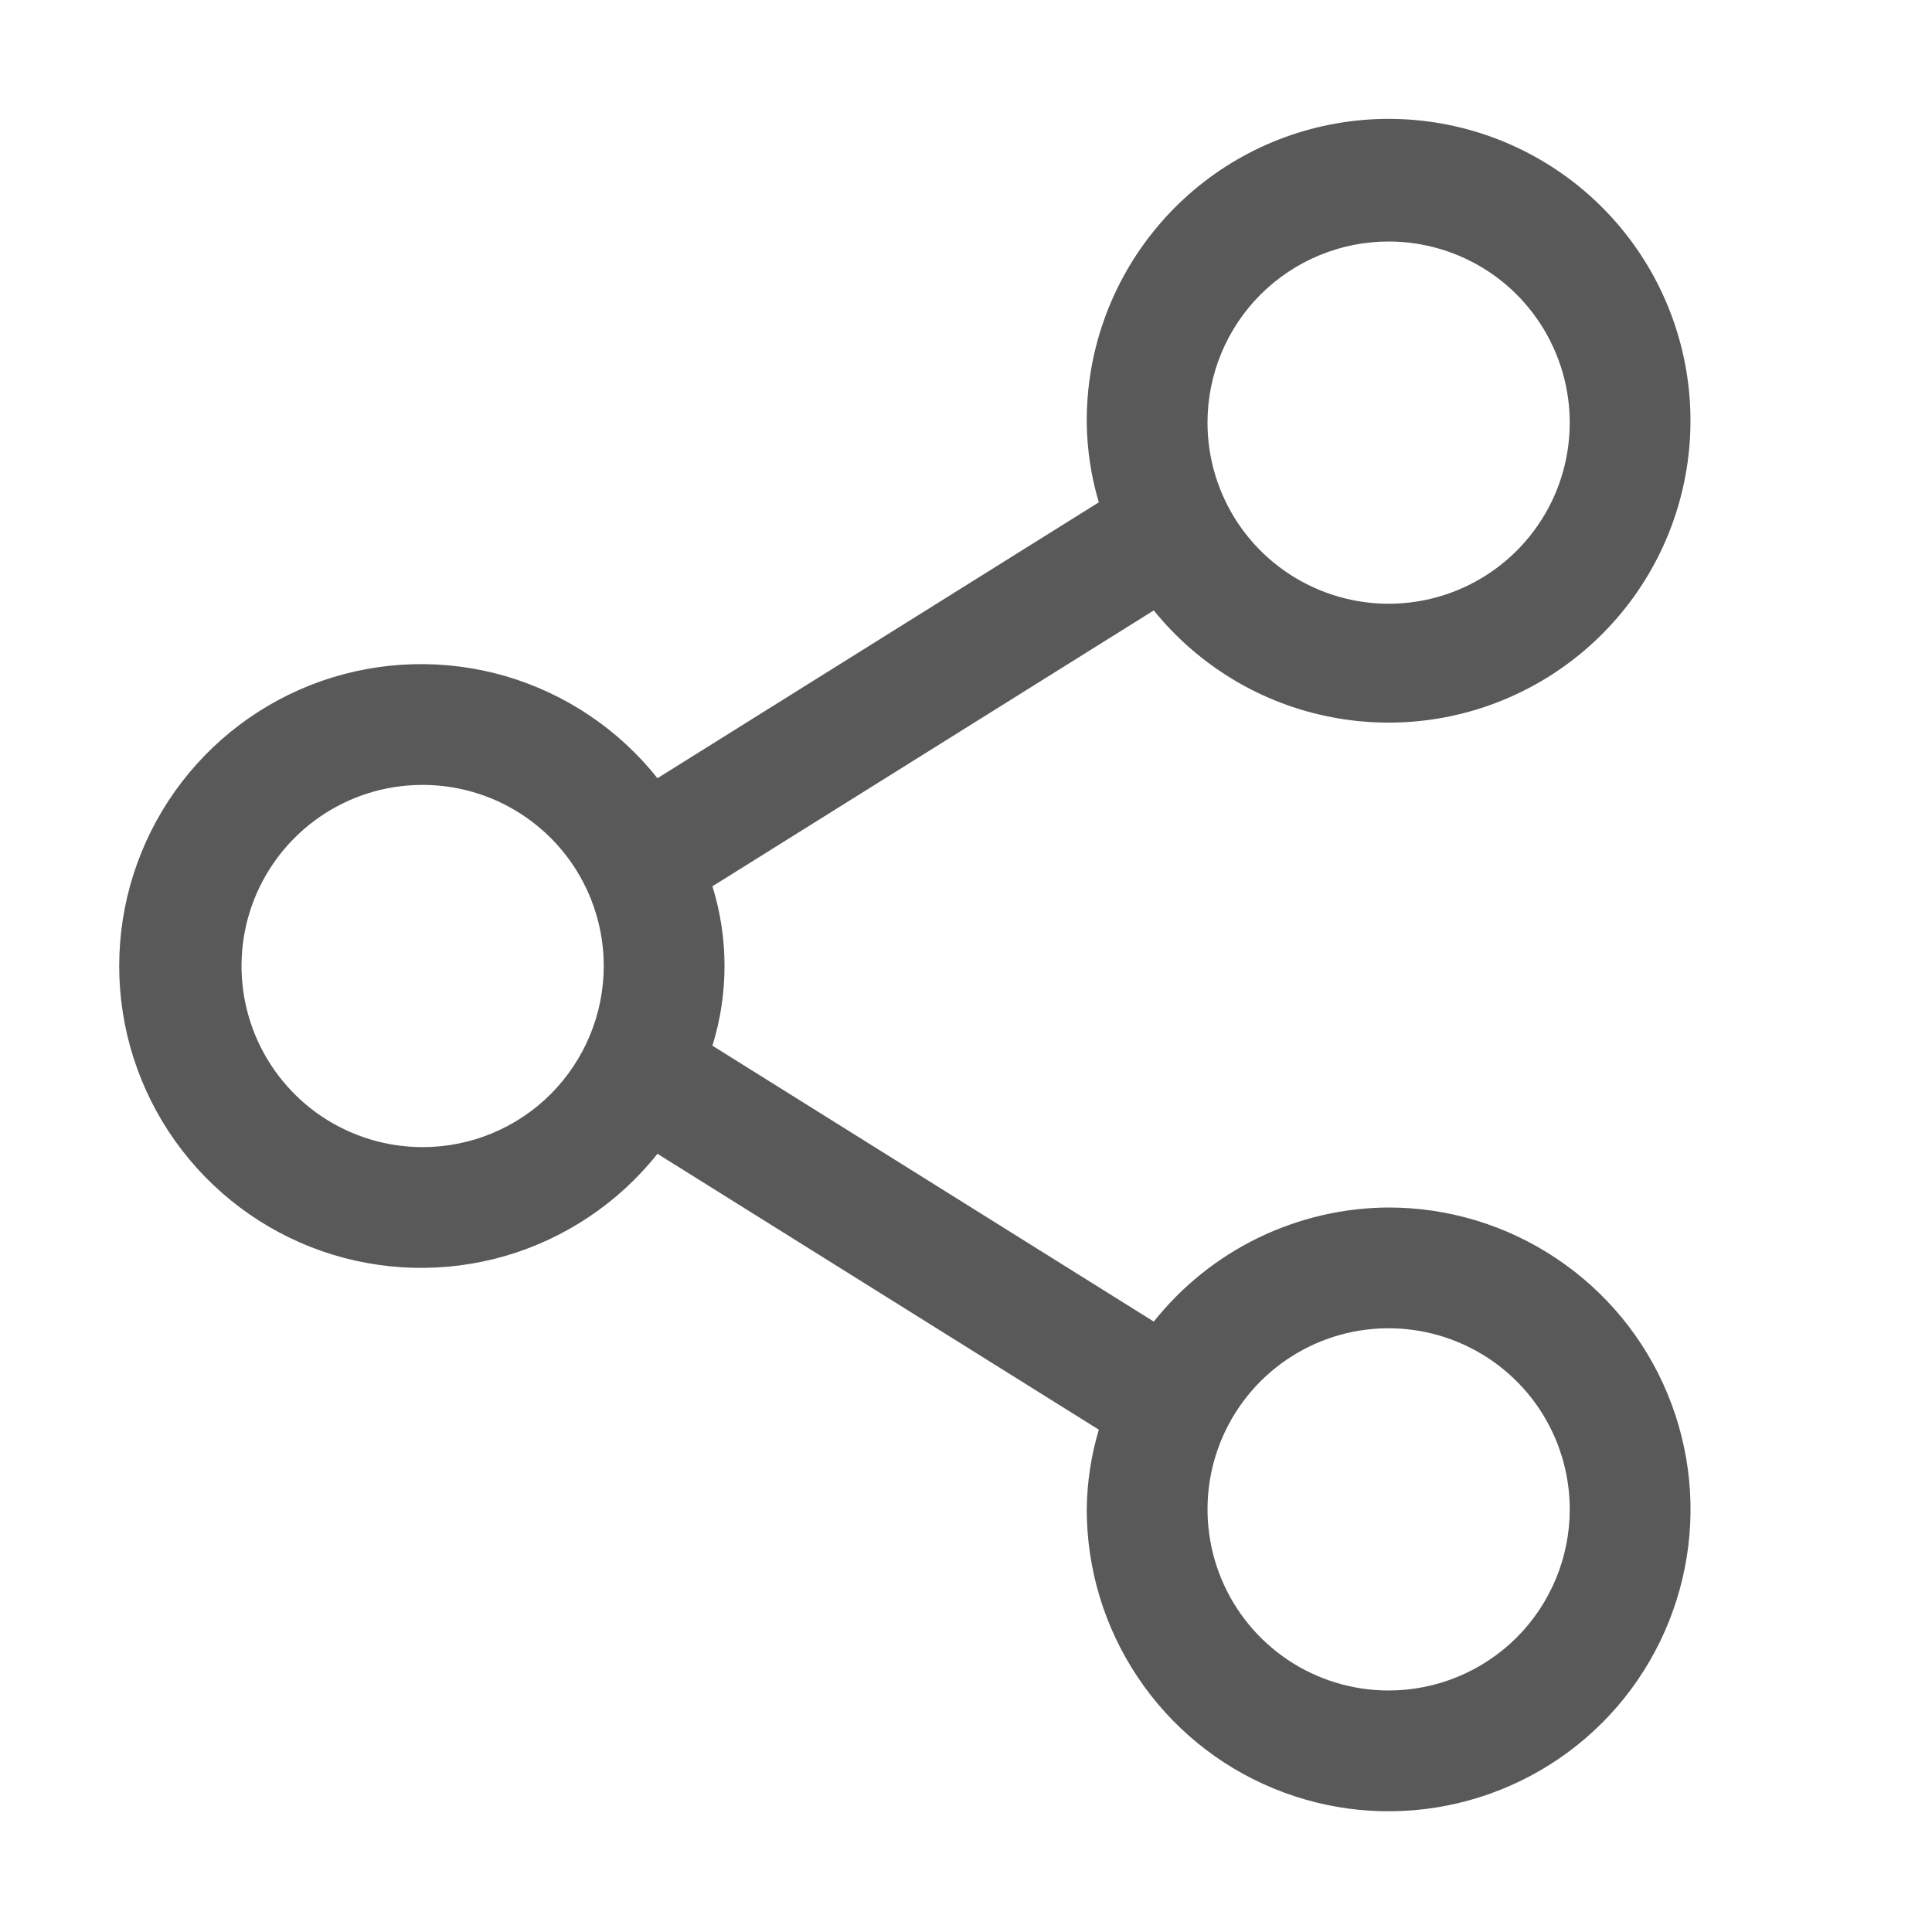
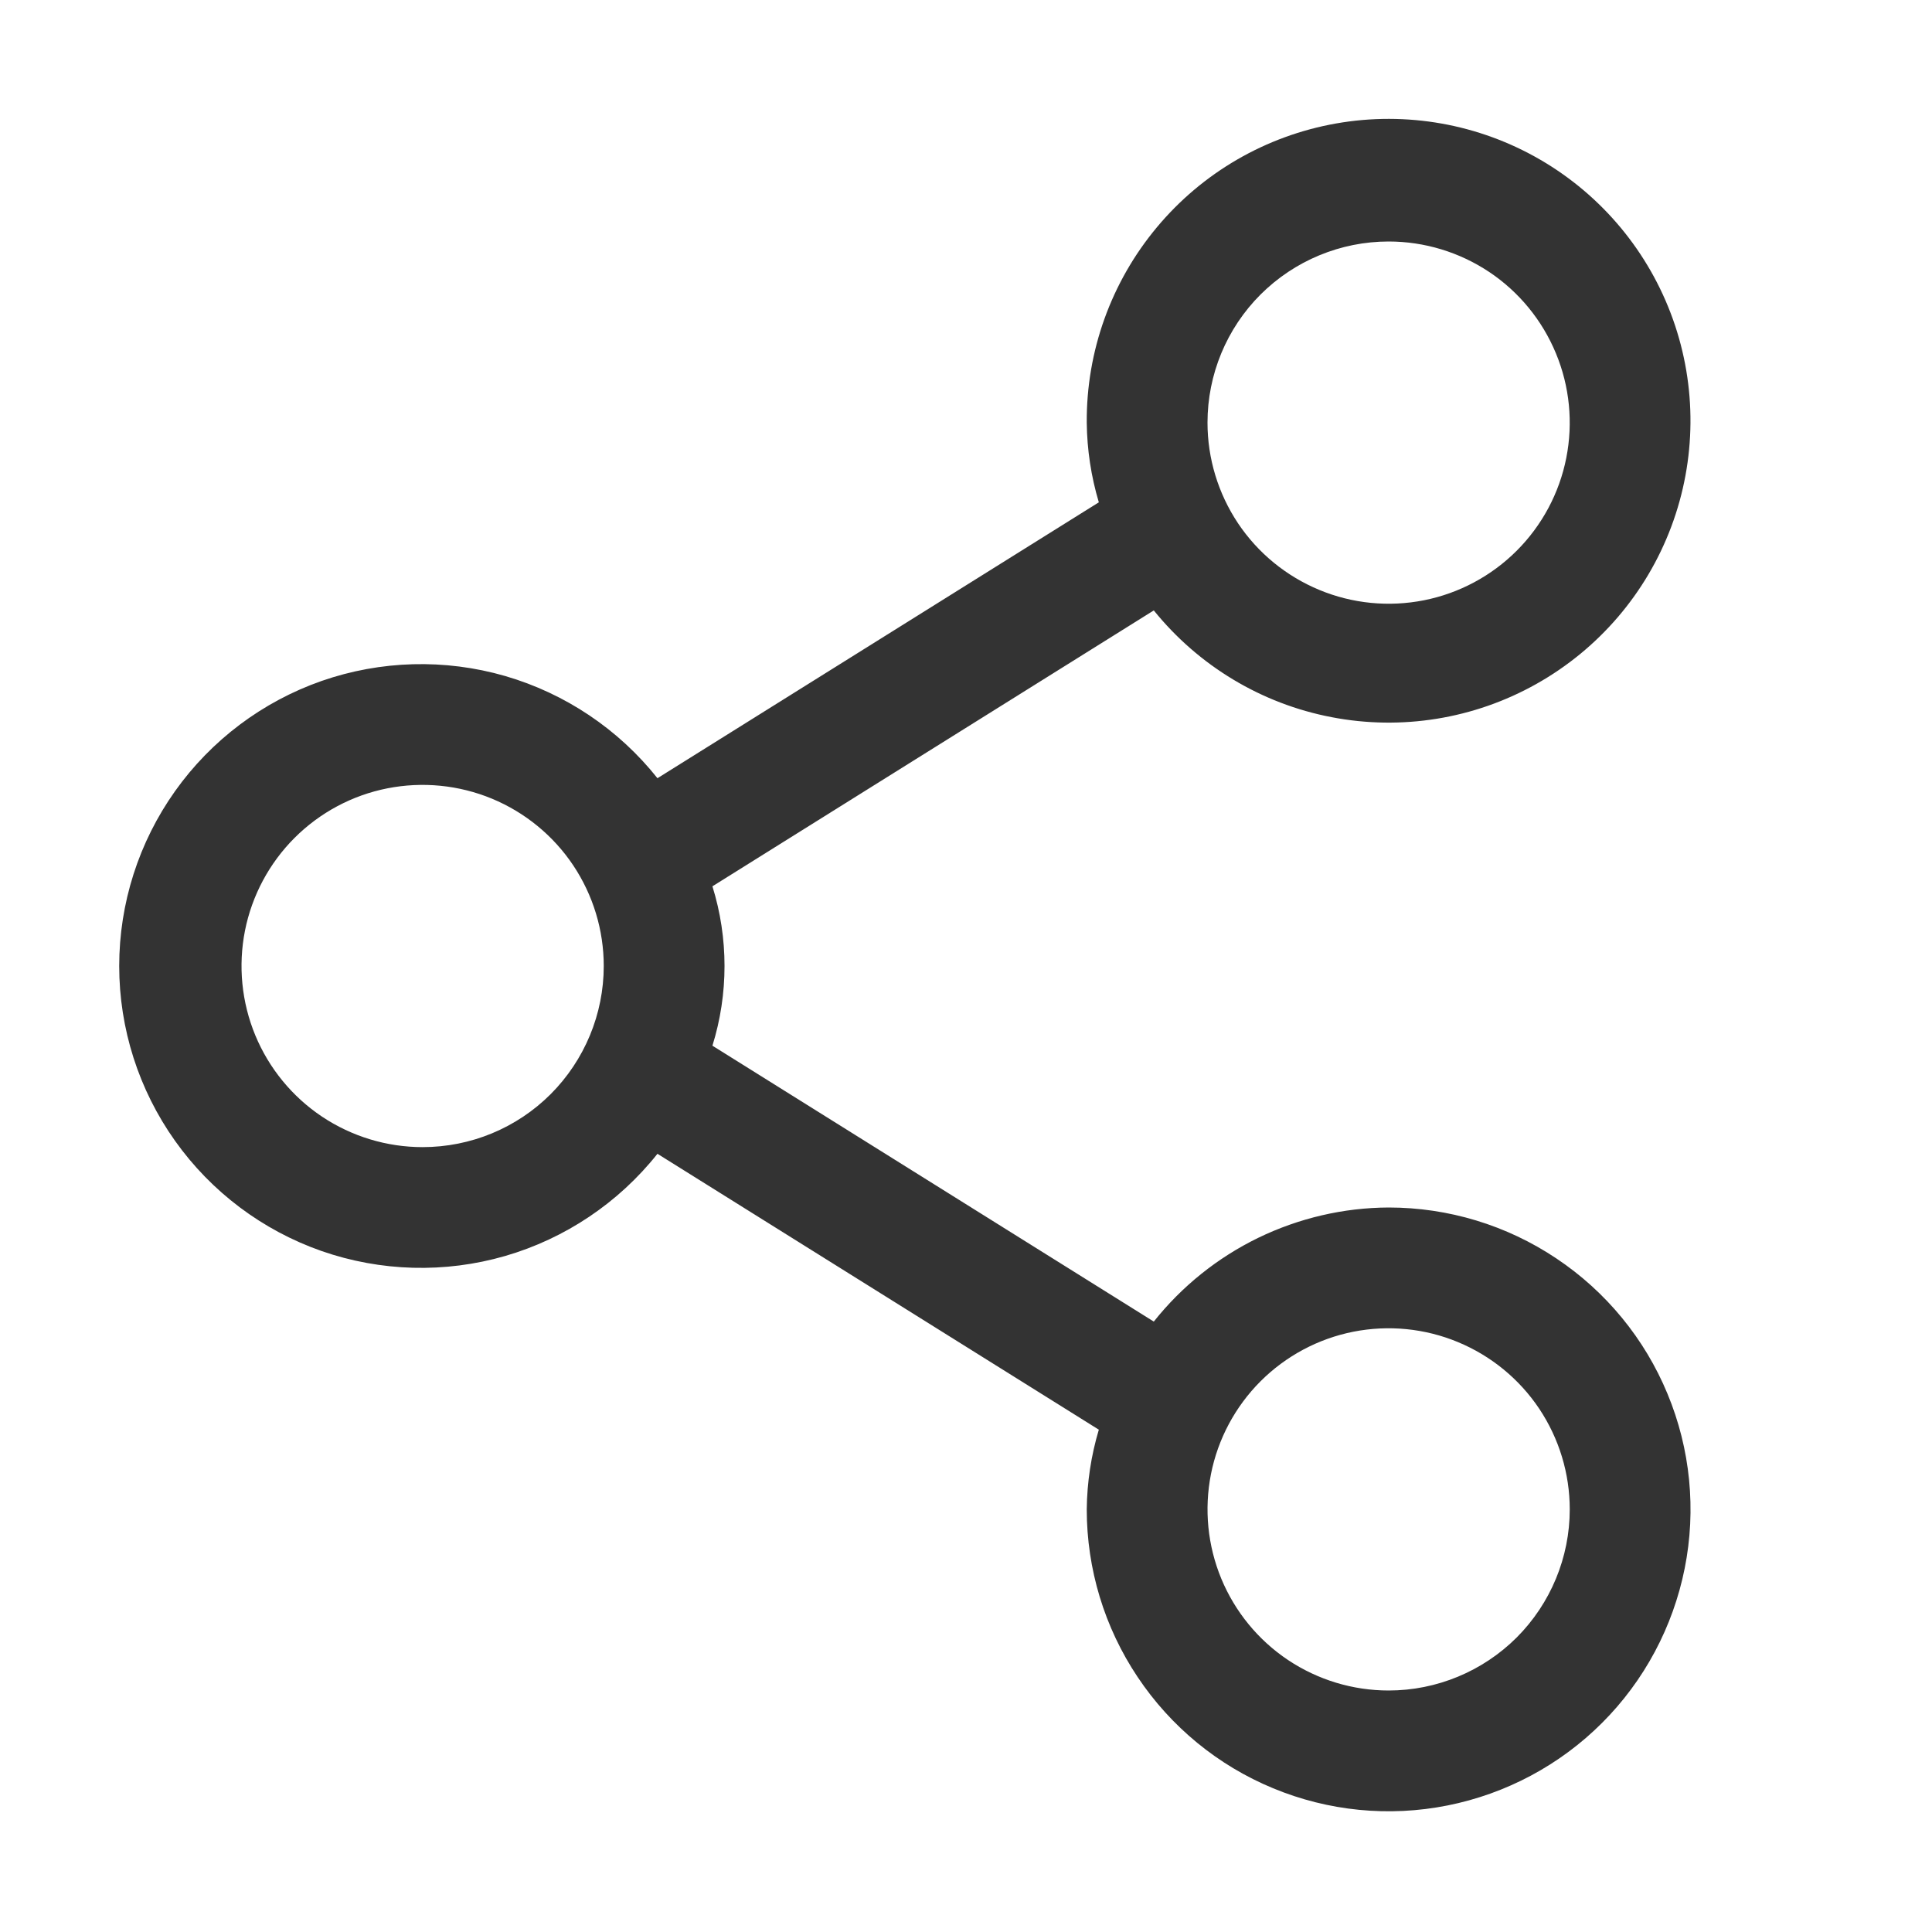
<svg xmlns="http://www.w3.org/2000/svg" width="20" height="20" viewBox="0 0 20 20" fill="none">
  <g opacity="0.8">
    <rect width="20" height="20" fill="none" style="mix-blend-mode:multiply" />
-     <path d="M14.375 12.5C13.907 12.502 13.446 12.61 13.025 12.814C12.604 13.019 12.235 13.315 11.944 13.681L7.375 10.825C7.542 10.288 7.542 9.712 7.375 9.175L11.944 6.319C12.408 6.893 13.059 7.285 13.784 7.424C14.509 7.564 15.26 7.442 15.903 7.081C16.547 6.72 17.042 6.143 17.301 5.452C17.56 4.761 17.566 4 17.318 3.305C17.07 2.61 16.584 2.025 15.946 1.654C15.308 1.283 14.559 1.15 13.832 1.278C13.105 1.406 12.447 1.787 11.975 2.354C11.502 2.921 11.245 3.637 11.25 4.375C11.253 4.655 11.295 4.932 11.375 5.2L6.806 8.056C6.403 7.549 5.852 7.179 5.229 6.998C4.606 6.818 3.942 6.836 3.33 7.049C2.718 7.263 2.187 7.662 1.812 8.19C1.436 8.719 1.234 9.352 1.234 10C1.234 10.649 1.436 11.281 1.812 11.81C2.187 12.338 2.718 12.737 3.33 12.951C3.942 13.164 4.606 13.182 5.229 13.002C5.852 12.821 6.403 12.451 6.806 11.944L11.375 14.8C11.295 15.068 11.253 15.345 11.25 15.625C11.25 16.243 11.433 16.847 11.777 17.361C12.12 17.875 12.608 18.276 13.179 18.512C13.75 18.749 14.379 18.811 14.985 18.69C15.591 18.569 16.148 18.272 16.585 17.835C17.022 17.398 17.319 16.841 17.44 16.235C17.561 15.629 17.499 15 17.262 14.429C17.026 13.858 16.625 13.37 16.111 13.027C15.597 12.683 14.993 12.5 14.375 12.5ZM14.375 2.5C14.746 2.5 15.108 2.61 15.417 2.816C15.725 3.022 15.965 3.315 16.107 3.658C16.249 4 16.286 4.377 16.214 4.741C16.142 5.105 15.963 5.439 15.701 5.701C15.439 5.963 15.104 6.142 14.741 6.214C14.377 6.286 14 6.249 13.658 6.107C13.315 5.965 13.022 5.725 12.816 5.417C12.61 5.108 12.5 4.746 12.5 4.375C12.5 3.878 12.697 3.401 13.049 3.049C13.401 2.698 13.878 2.5 14.375 2.5ZM4.375 11.875C4.004 11.875 3.642 11.765 3.333 11.559C3.025 11.353 2.785 11.06 2.643 10.718C2.501 10.375 2.464 9.998 2.536 9.634C2.608 9.271 2.787 8.936 3.049 8.674C3.311 8.412 3.645 8.233 4.009 8.161C4.373 8.089 4.75 8.126 5.093 8.268C5.435 8.41 5.728 8.65 5.934 8.958C6.14 9.267 6.25 9.629 6.25 10C6.25 10.497 6.052 10.974 5.701 11.326C5.349 11.678 4.872 11.875 4.375 11.875ZM14.375 17.5C14.004 17.5 13.642 17.39 13.333 17.184C13.025 16.978 12.785 16.685 12.643 16.343C12.501 16 12.464 15.623 12.536 15.259C12.608 14.896 12.787 14.561 13.049 14.299C13.311 14.037 13.646 13.858 14.009 13.786C14.373 13.714 14.75 13.751 15.092 13.893C15.435 14.035 15.728 14.275 15.934 14.583C16.14 14.892 16.25 15.254 16.25 15.625C16.25 16.122 16.052 16.599 15.701 16.951C15.349 17.302 14.872 17.5 14.375 17.5Z" fill="#2F2F2F" />
+     <path d="M14.375 12.5C13.907 12.502 13.446 12.61 13.025 12.814C12.604 13.019 12.235 13.315 11.944 13.681L7.375 10.825C7.542 10.288 7.542 9.712 7.375 9.175L11.944 6.319C12.408 6.893 13.059 7.285 13.784 7.424C14.509 7.564 15.26 7.442 15.903 7.081C16.547 6.72 17.042 6.143 17.301 5.452C17.56 4.761 17.566 4 17.318 3.305C17.07 2.61 16.584 2.025 15.946 1.654C15.308 1.283 14.559 1.15 13.832 1.278C13.105 1.406 12.447 1.787 11.975 2.354C11.502 2.921 11.245 3.637 11.25 4.375C11.253 4.655 11.295 4.932 11.375 5.2L6.806 8.056C6.403 7.549 5.852 7.179 5.229 6.998C4.606 6.818 3.942 6.836 3.33 7.049C2.718 7.263 2.187 7.662 1.812 8.19C1.436 8.719 1.234 9.352 1.234 10C1.234 10.649 1.436 11.281 1.812 11.81C2.187 12.338 2.718 12.737 3.33 12.951C3.942 13.164 4.606 13.182 5.229 13.002C5.852 12.821 6.403 12.451 6.806 11.944L11.375 14.8C11.295 15.068 11.253 15.345 11.25 15.625C11.25 16.243 11.433 16.847 11.777 17.361C12.12 17.875 12.608 18.276 13.179 18.512C13.75 18.749 14.379 18.811 14.985 18.69C15.591 18.569 16.148 18.272 16.585 17.835C17.022 17.398 17.319 16.841 17.44 16.235C17.561 15.629 17.499 15 17.262 14.429C17.026 13.858 16.625 13.37 16.111 13.027C15.597 12.683 14.993 12.5 14.375 12.5ZM14.375 2.5C14.746 2.5 15.108 2.61 15.417 2.816C15.725 3.022 15.965 3.315 16.107 3.658C16.249 4 16.286 4.377 16.214 4.741C16.142 5.105 15.963 5.439 15.701 5.701C15.439 5.963 15.104 6.142 14.741 6.214C14.377 6.286 14 6.249 13.658 6.107C13.315 5.965 13.022 5.725 12.816 5.417C12.61 5.108 12.5 4.746 12.5 4.375C12.5 3.878 12.697 3.401 13.049 3.049C13.401 2.698 13.878 2.5 14.375 2.5ZM4.375 11.875C4.004 11.875 3.642 11.765 3.333 11.559C3.025 11.353 2.785 11.06 2.643 10.718C2.501 10.375 2.464 9.998 2.536 9.634C2.608 9.271 2.787 8.936 3.049 8.674C3.311 8.412 3.645 8.233 4.009 8.161C4.373 8.089 4.75 8.126 5.093 8.268C5.435 8.41 5.728 8.65 5.934 8.958C6.14 9.267 6.25 9.629 6.25 10C6.25 10.497 6.052 10.974 5.701 11.326C5.349 11.678 4.872 11.875 4.375 11.875ZM14.375 17.5C14.004 17.5 13.642 17.39 13.333 17.184C13.025 16.978 12.785 16.685 12.643 16.343C12.501 16 12.464 15.623 12.536 15.259C12.608 14.896 12.787 14.561 13.049 14.299C13.311 14.037 13.646 13.858 14.009 13.786C14.373 13.714 14.75 13.751 15.092 13.893C15.435 14.035 15.728 14.275 15.934 14.583C16.14 14.892 16.25 15.254 16.25 15.625C16.25 16.122 16.052 16.599 15.701 16.951C15.349 17.302 14.872 17.5 14.375 17.5Z" fill="#000" />
  </g>
</svg>
